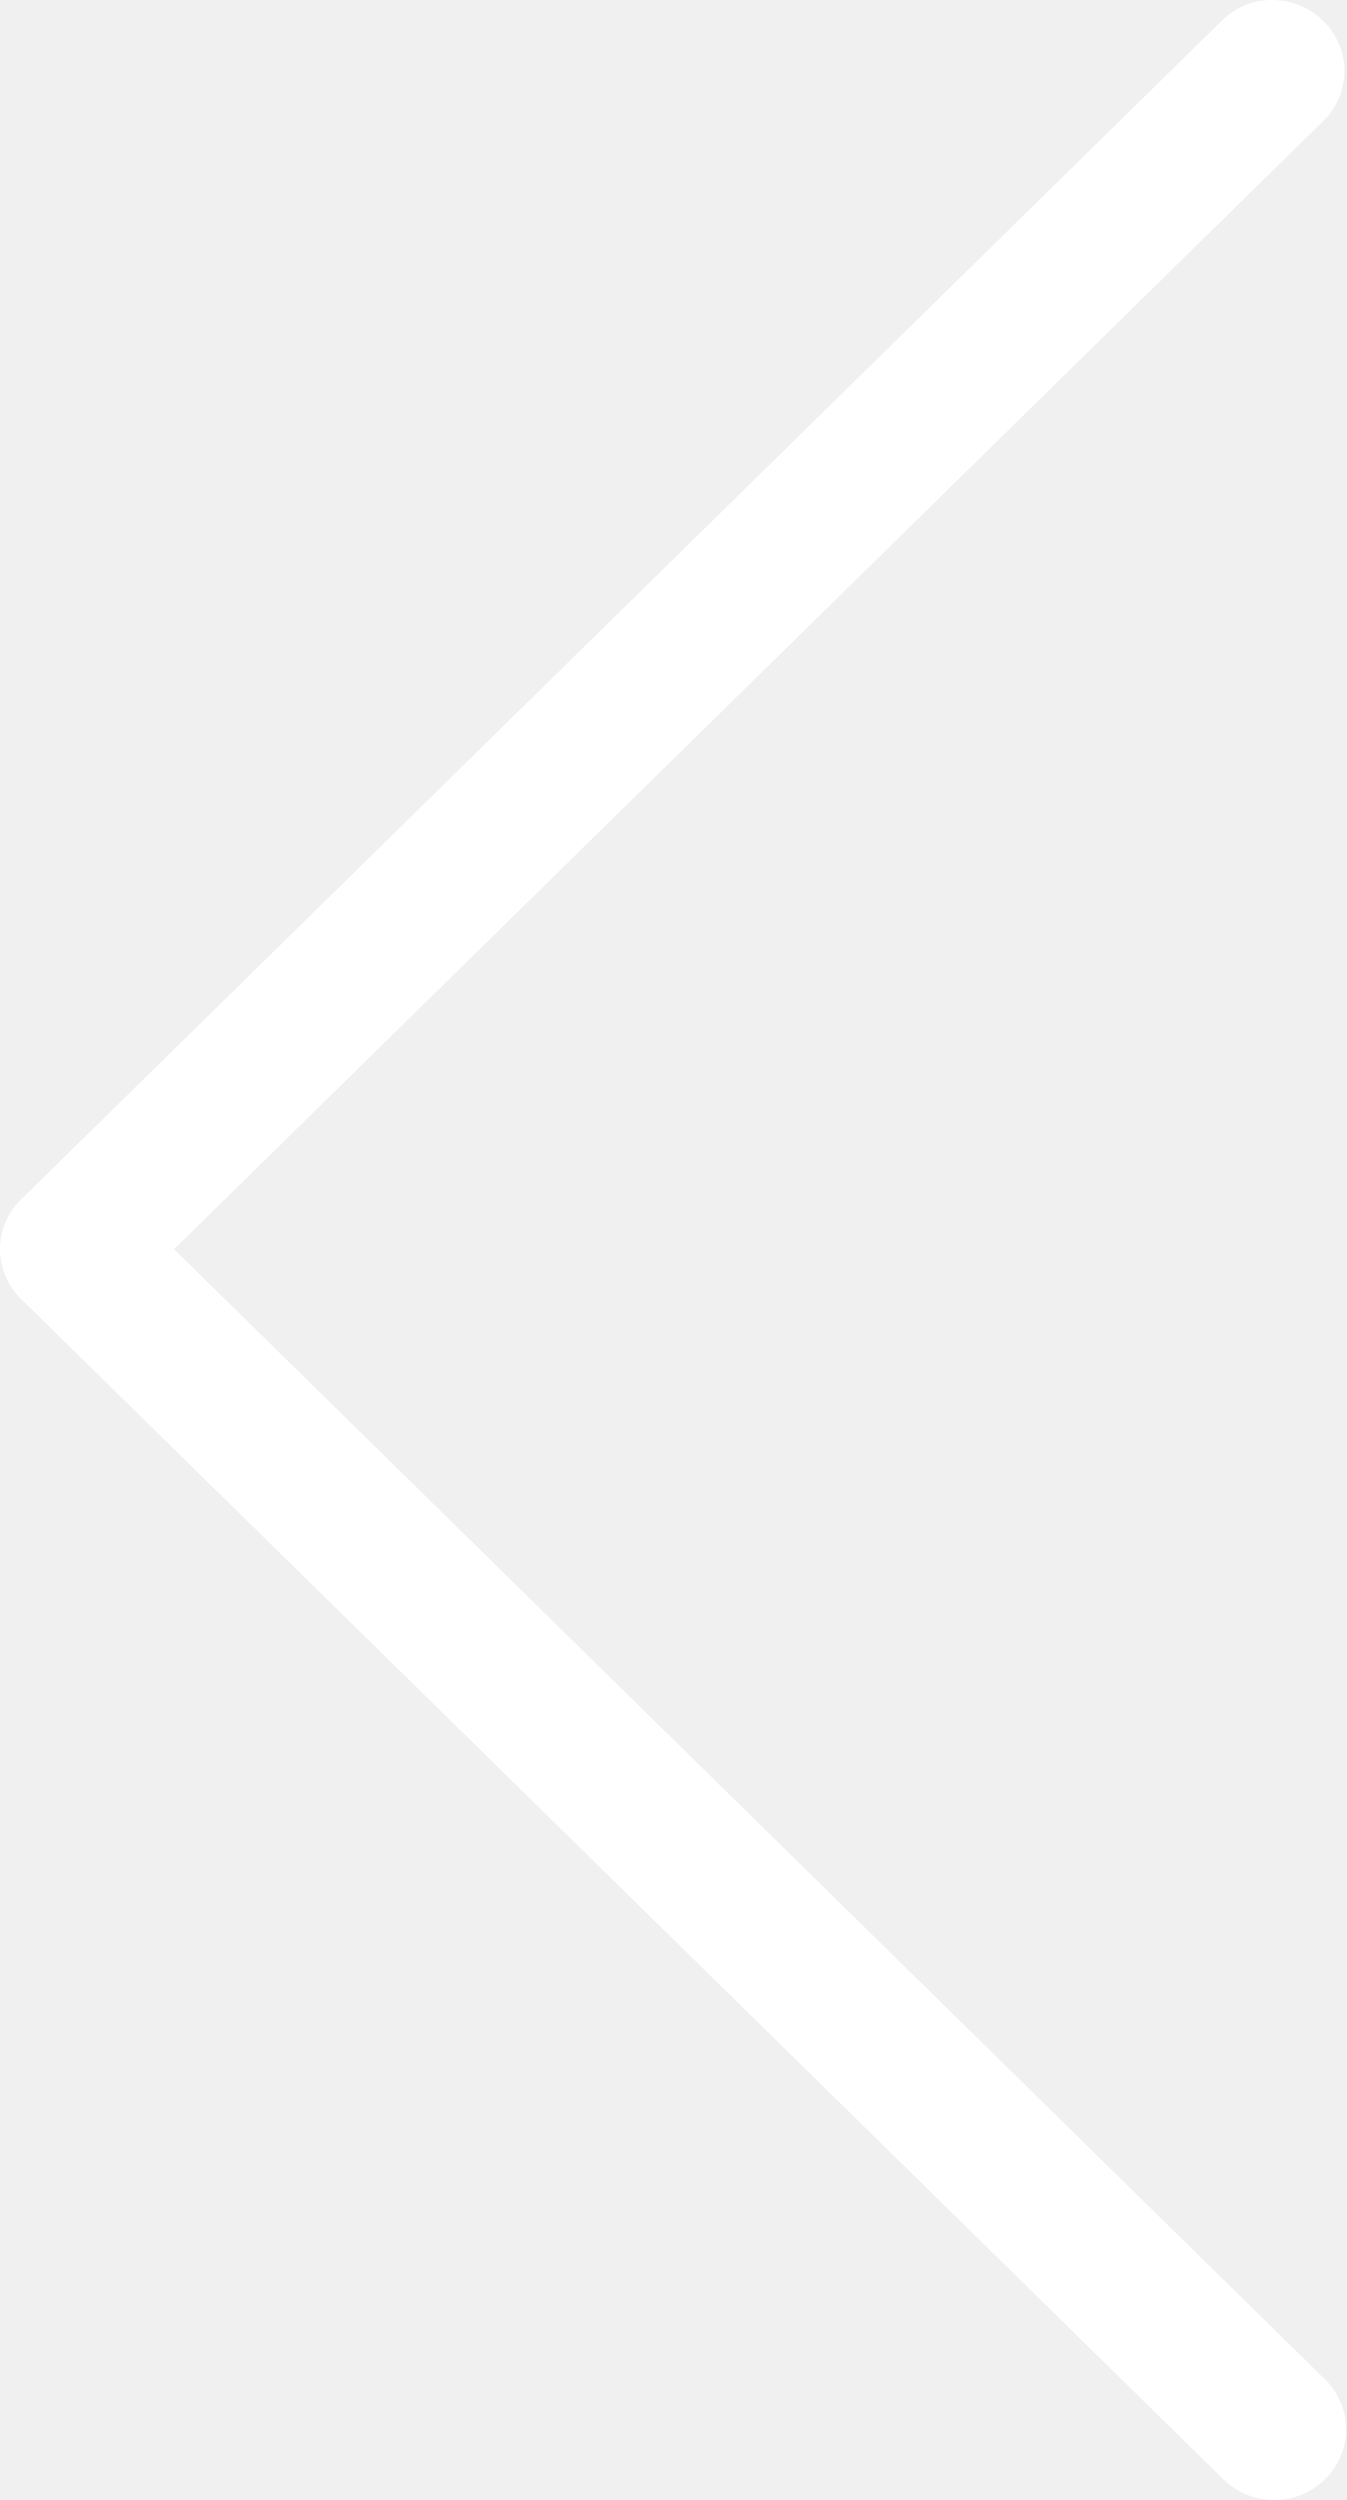
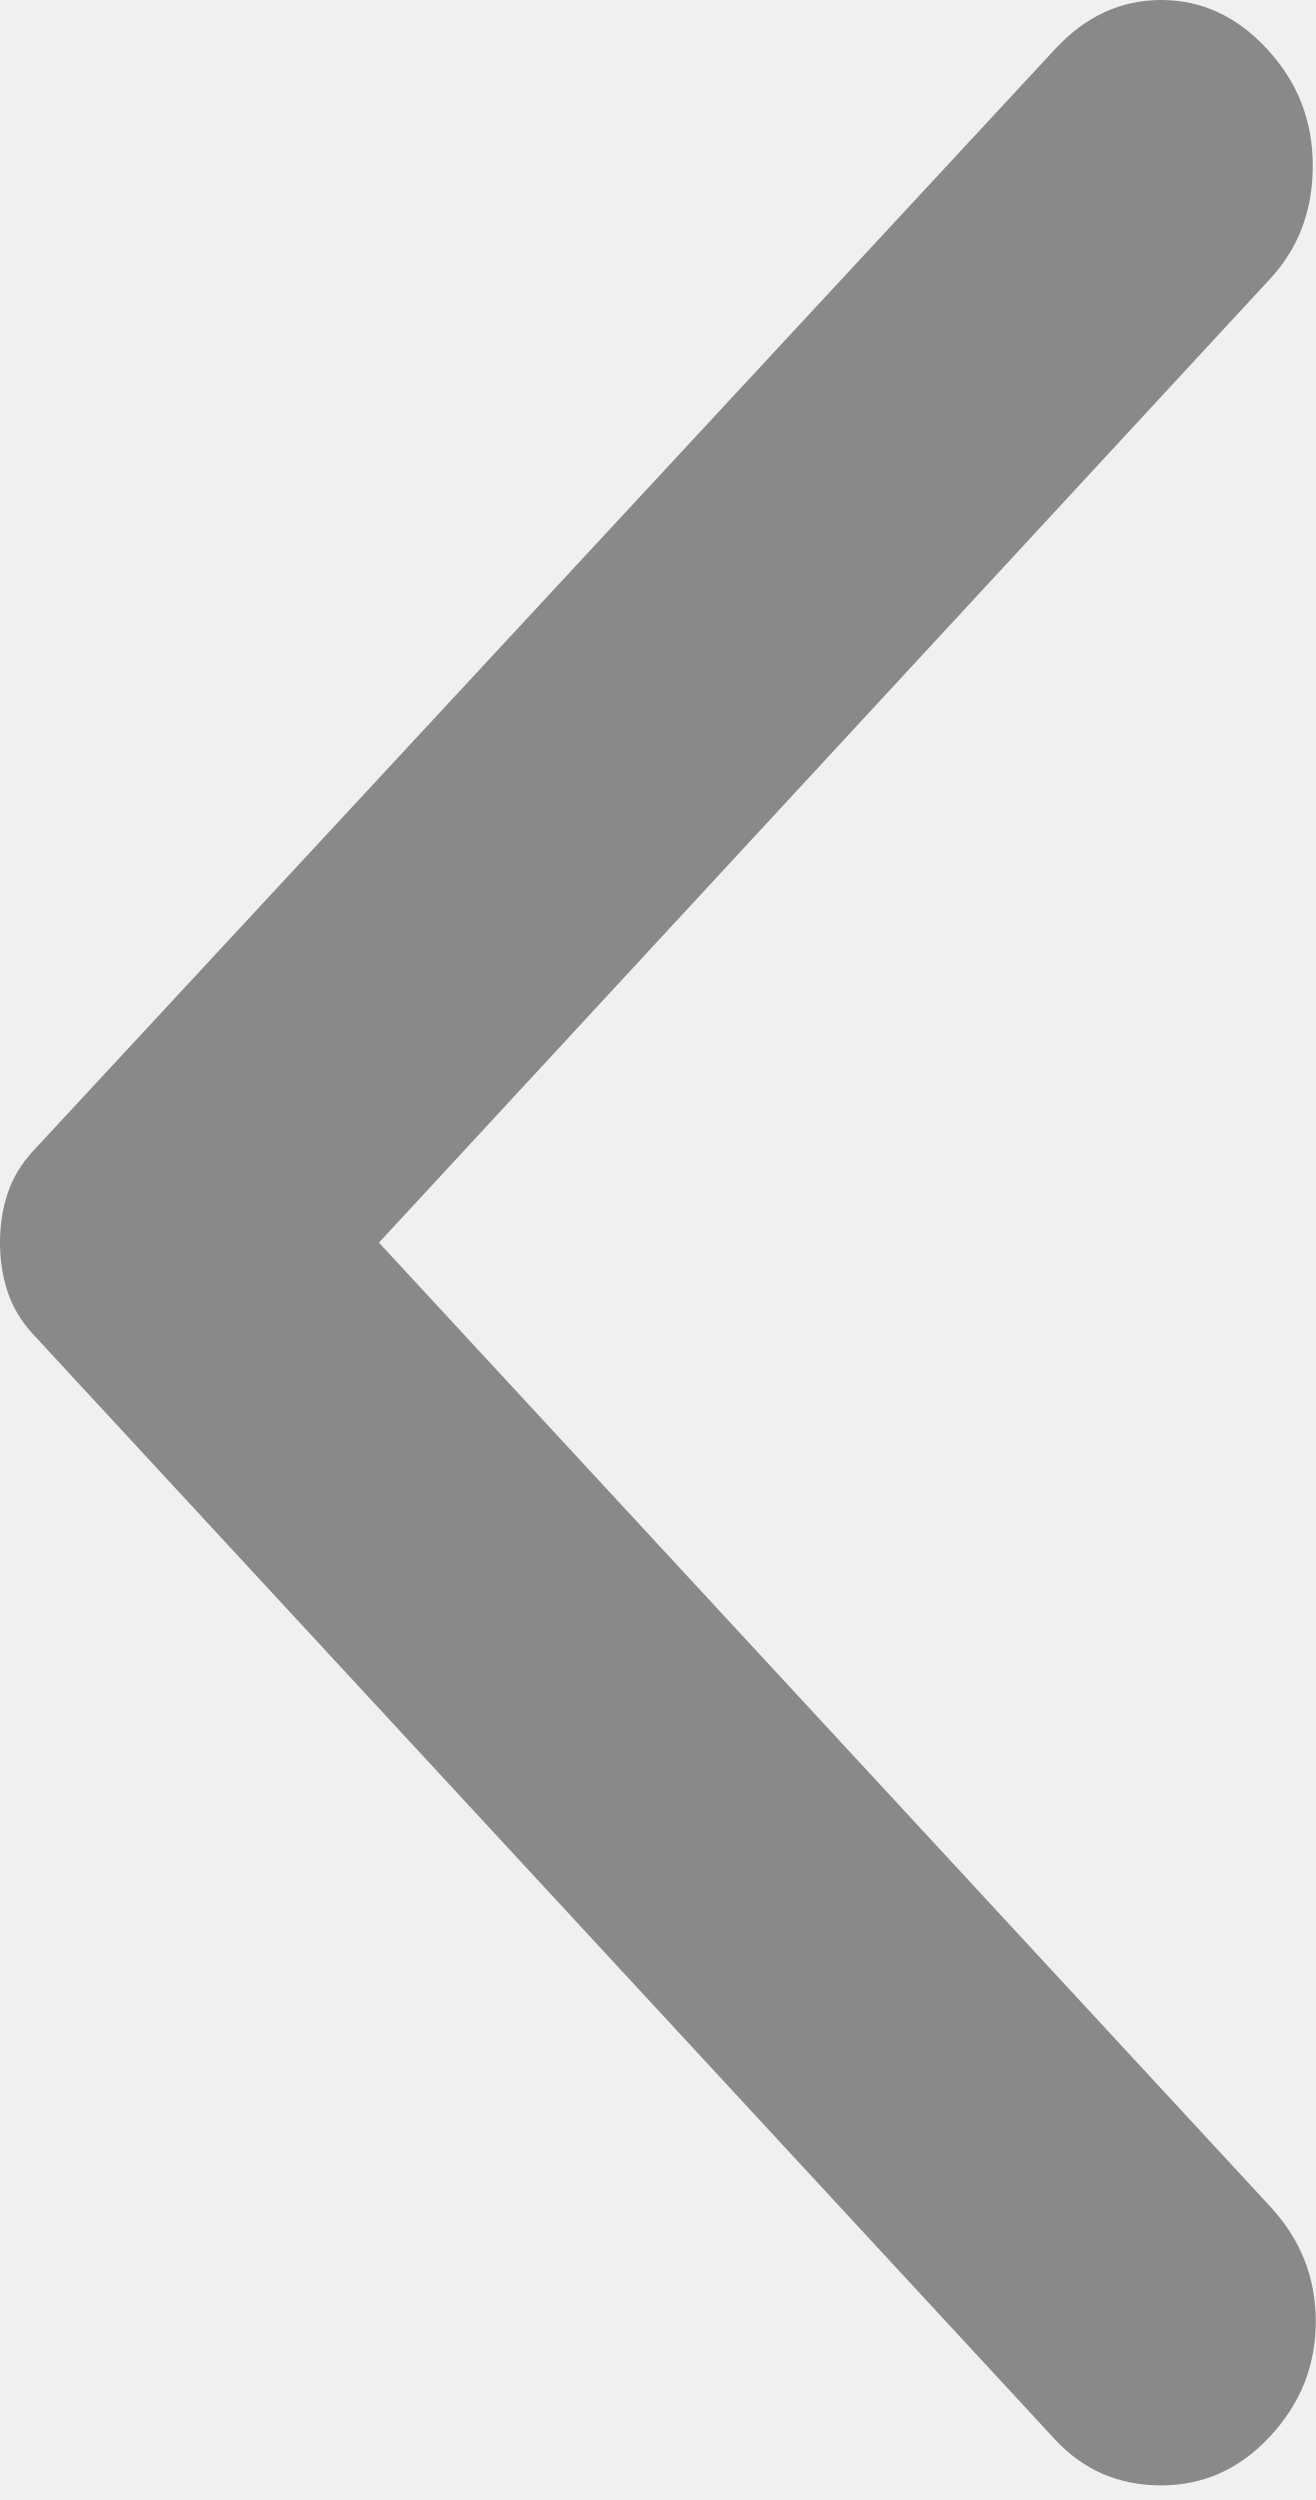
- <svg xmlns="http://www.w3.org/2000/svg" width="7" height="13" viewBox="0 0 7 13" fill="none">
-   <path d="M6.881 0.109C6.811 0.04 6.716 0.001 6.617 1.52253e-05C6.517 -0.001 6.421 0.039 6.352 0.109L0.111 6.236C0.04 6.305 5.77161e-07 6.398 5.68621e-07 6.496C5.60081e-07 6.593 0.04 6.687 0.111 6.756L6.352 12.883C6.421 12.956 6.518 12.998 6.619 13C6.721 13.002 6.819 12.963 6.89 12.892C6.962 12.822 7.002 12.726 7 12.626C6.998 12.527 6.955 12.432 6.881 12.364L0.905 6.496L6.881 0.629C6.952 0.56 6.991 0.467 6.991 0.369C6.991 0.272 6.952 0.178 6.881 0.109L6.881 0.109Z" fill="white" />
+ <svg xmlns="http://www.w3.org/2000/svg" width="10" height="19" viewBox="0 0 10 19" fill="none">
+   <path d="M8.018 0.374L0.253 8.746C0.161 8.846 0.096 8.954 0.058 9.07C0.019 9.187 -8.37278e-07 9.311 -8.2566e-07 9.444C-8.14041e-07 9.577 0.019 9.702 0.058 9.818C0.096 9.934 0.161 10.042 0.253 10.142L8.018 18.54C8.233 18.772 8.502 18.889 8.825 18.889C9.147 18.889 9.424 18.764 9.654 18.515C9.885 18.266 10 17.975 10 17.643C10 17.31 9.885 17.02 9.654 16.77L2.88 9.444L9.654 2.118C9.869 1.885 9.977 1.599 9.977 1.259C9.977 0.918 9.862 0.623 9.631 0.374C9.401 0.124 9.132 -0 8.825 -0C8.518 -0 8.249 0.124 8.018 0.374Z" fill="#232323" fill-opacity="0.5" />
</svg>
